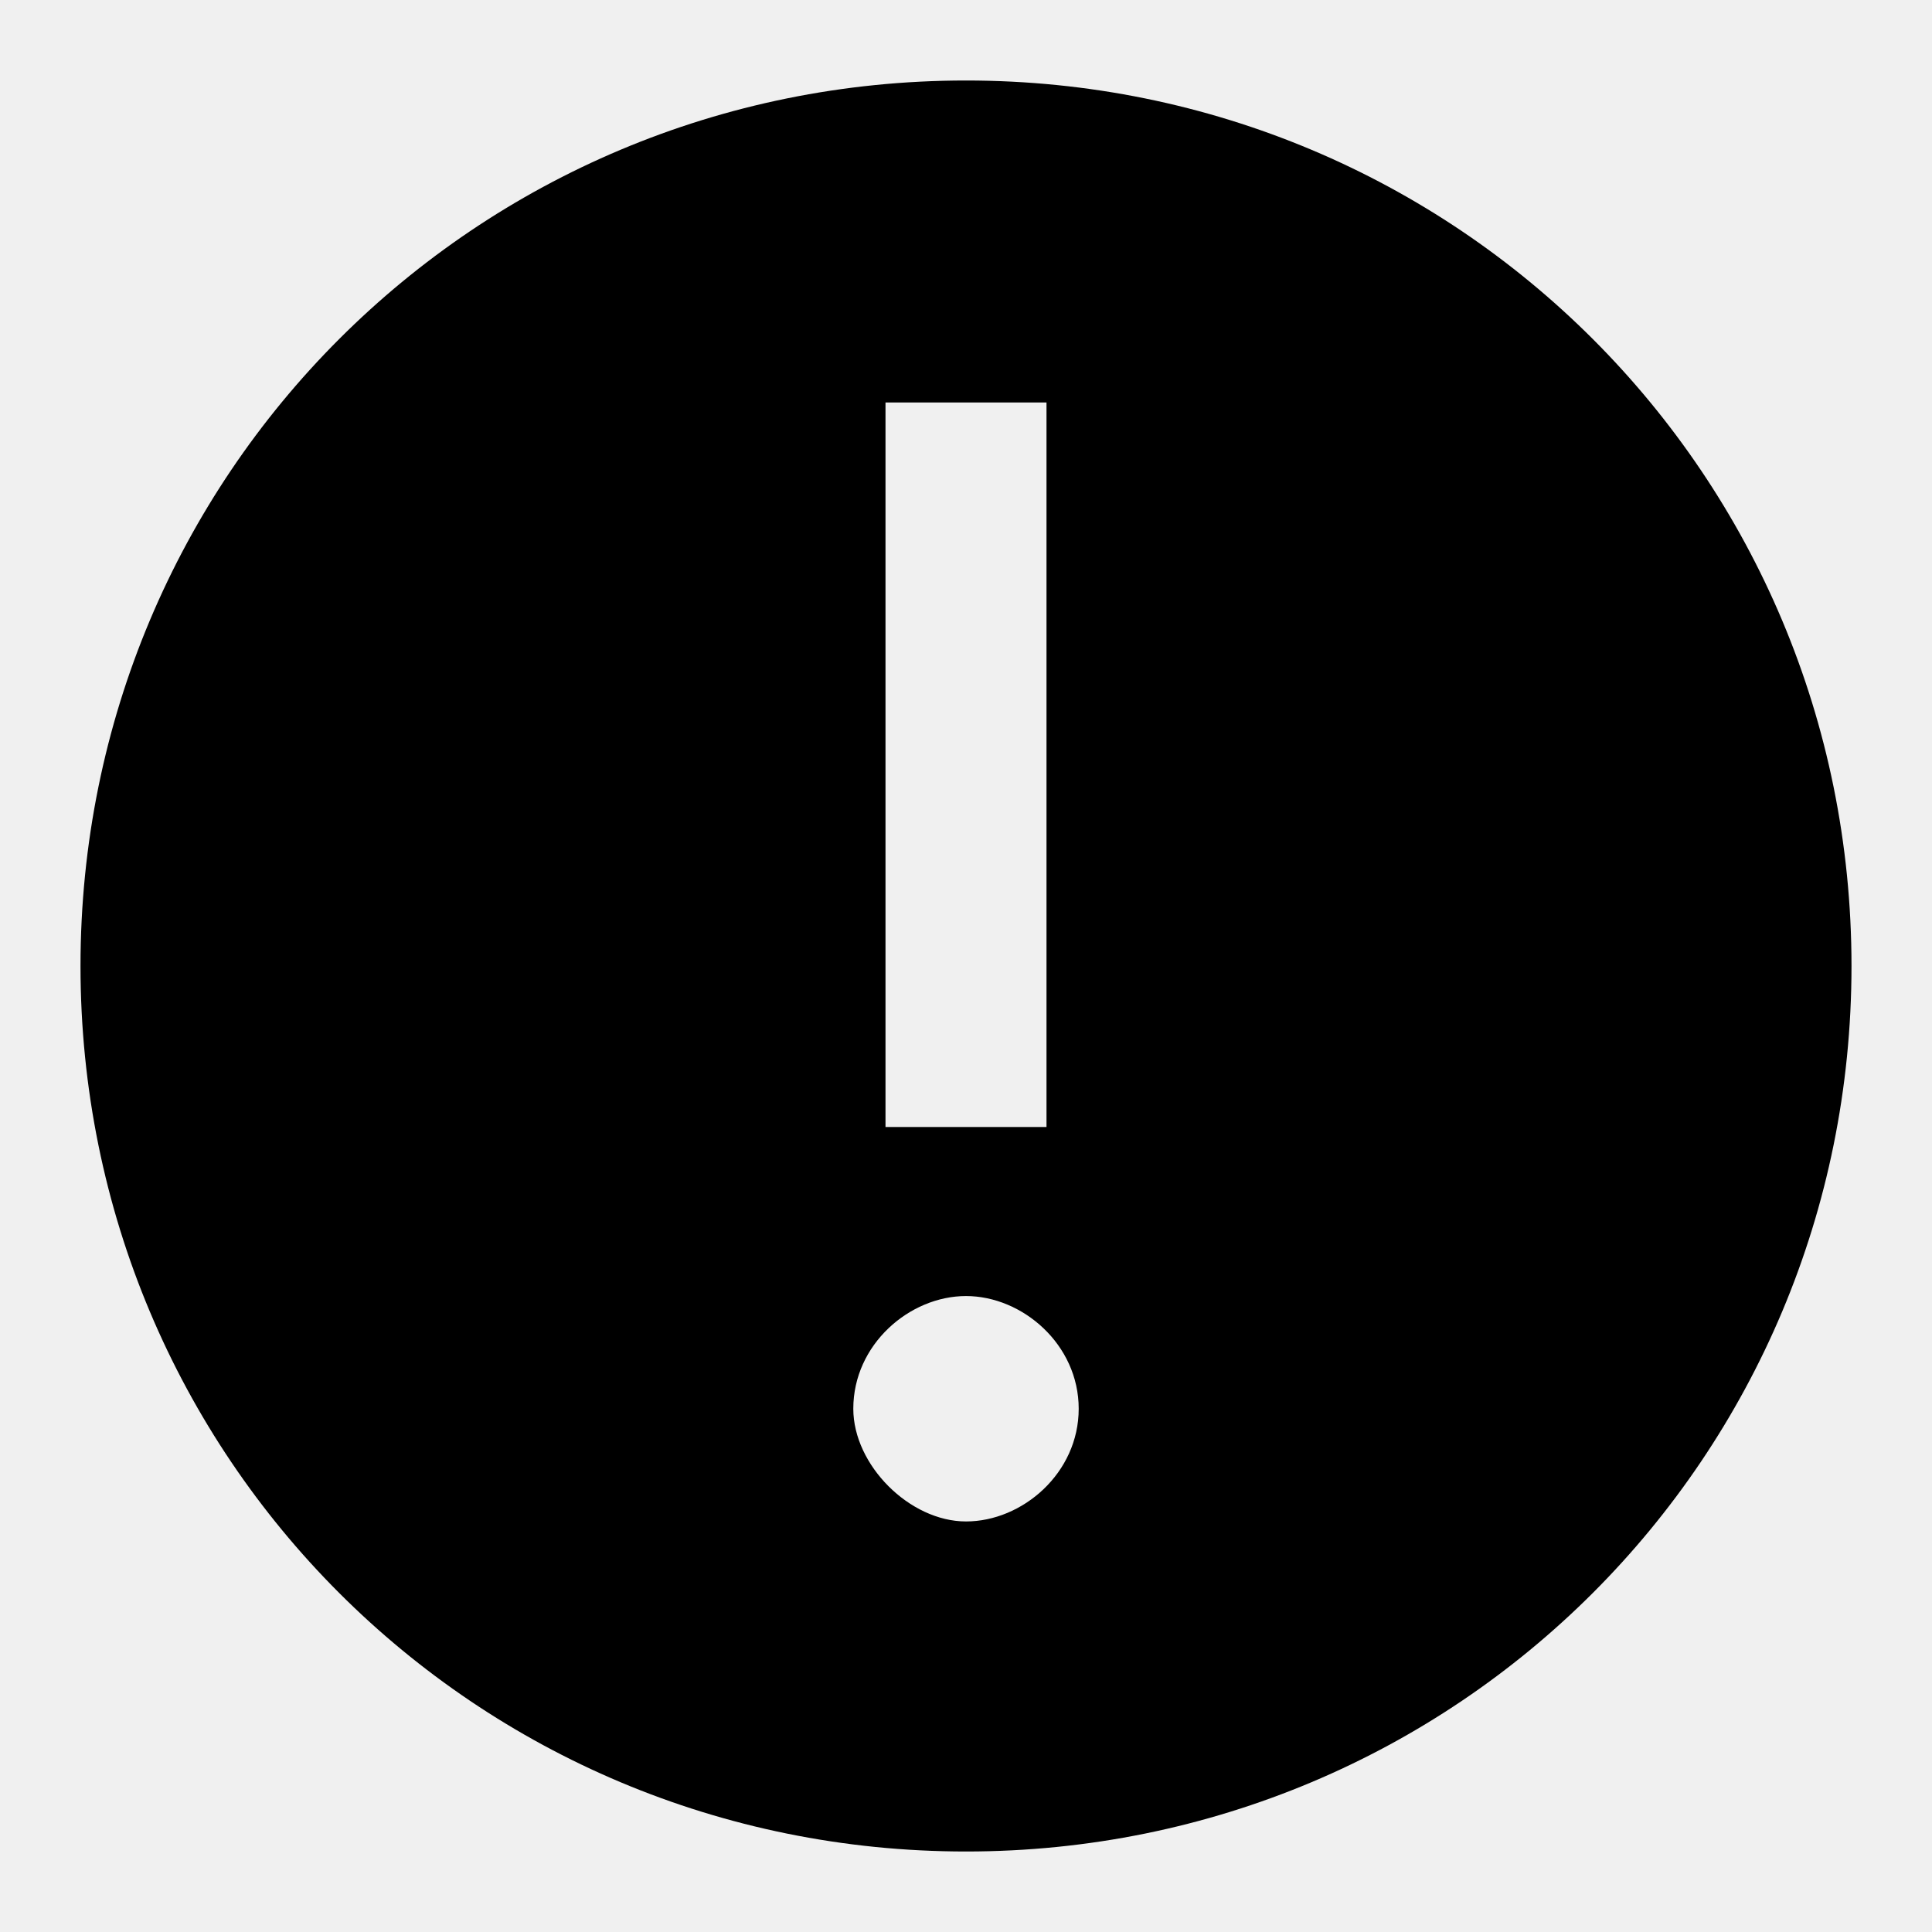
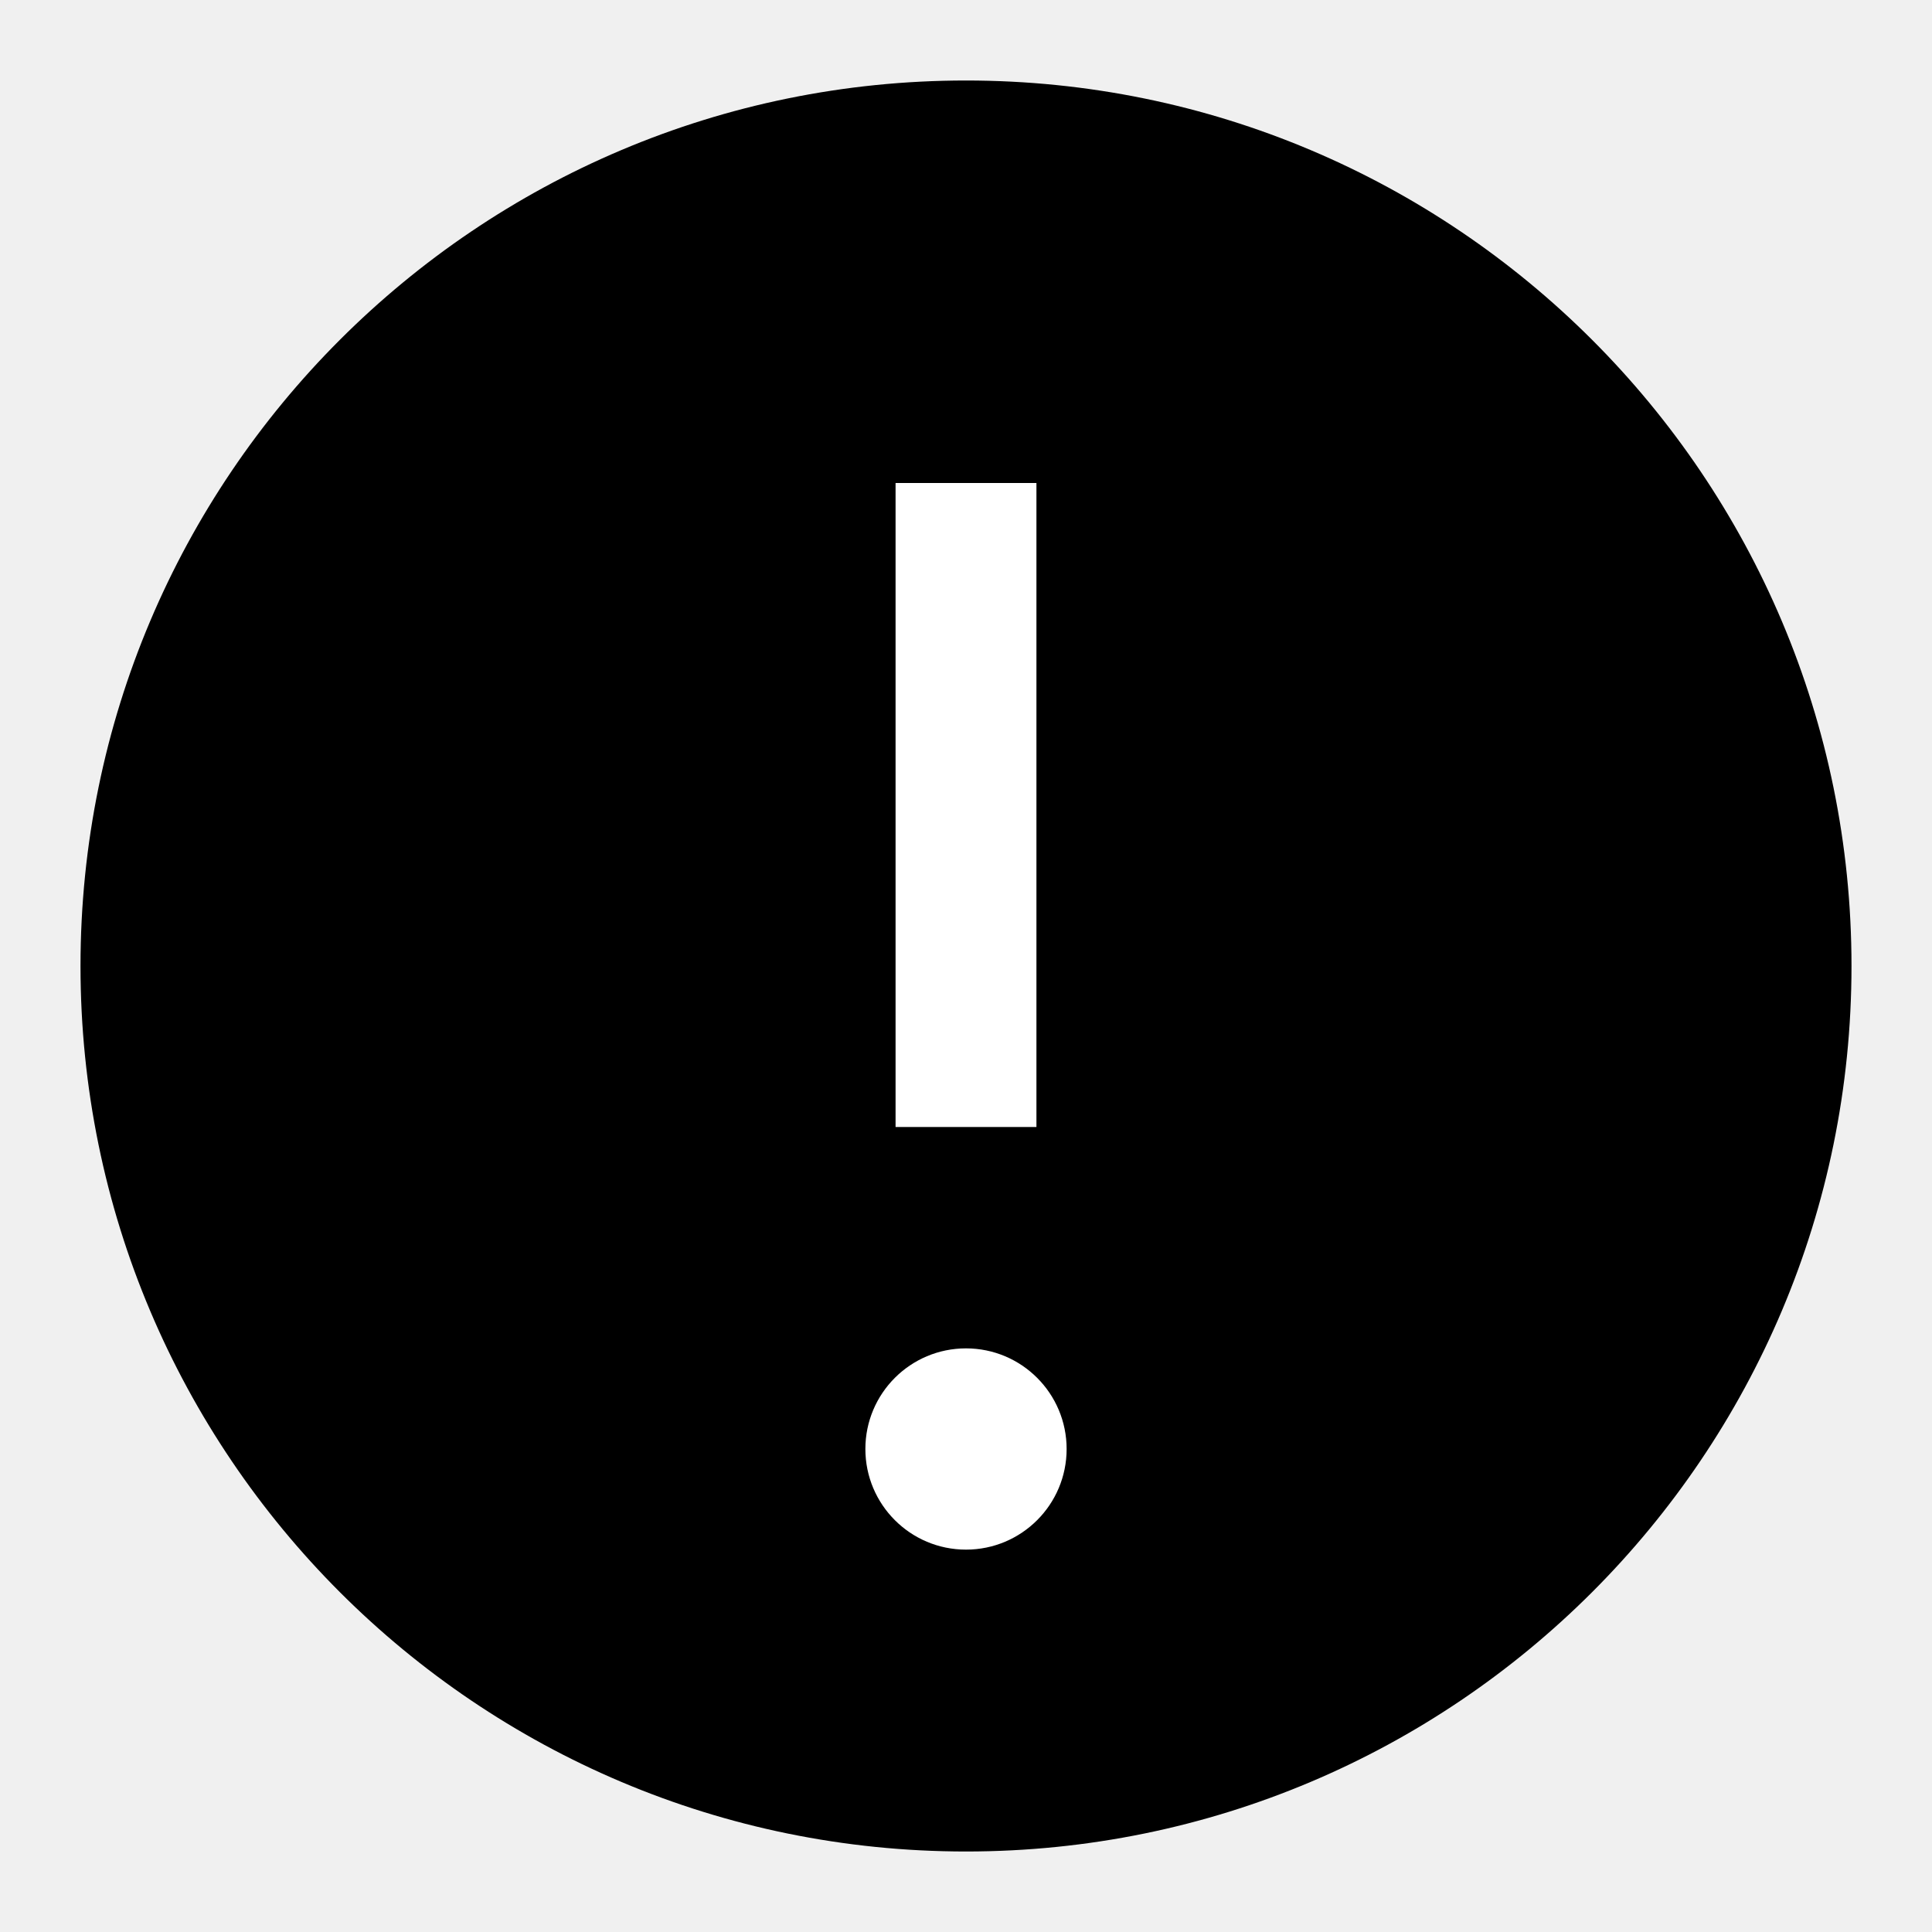
- <svg xmlns="http://www.w3.org/2000/svg" version="1.1" id="Layer_1" x="0px" y="0px" width="24px" height="24px" viewBox="0 0 24 24" style="enable-background:new 0 0 24 24;" xml:space="preserve">
-   <style type="text/css">
- 	.st0{opacity:0;fill-opacity:0;}
- </style>
-   <path d="M12,1C5.9,1,1,5.9,1,12s4.9,11,11,11s11-4.9,11-11S18.1,1,12,1z M11,8V5h2v9h-2V8z M12,18.9c-0.7,0-1.4-0.7-1.4-1.4  c0-0.8,0.7-1.4,1.4-1.4c0.7,0,1.4,0.6,1.4,1.4C13.4,18.3,12.7,18.9,12,18.9z" />
-   <path id="inner-path" class="st0" d="M10.6,17.5c0-0.8,0.6-1.4,1.4-1.4c0.8,0,1.4,0.6,1.4,1.4c0,0.8-0.6,1.4-1.4,1.4  C11.3,18.9,10.6,18.2,10.6,17.5z M11,14V5h2v9H11z" />
+ <svg xmlns="http://www.w3.org/2000/svg" id="Layer_1" data-name="Layer 1" viewBox="0 0 24 24">
+   <defs>
+     <style>.cls-1{fill:#fff;}.cls-2{fill:none;}</style>
+   </defs>
+   <circle cx="12" cy="12" r="11" />
+   <circle class="cls-1" cx="12" cy="18" r="1.25" />
+   <rect class="cls-1" x="11.125" y="6" width="1.75" height="8" />
+   <rect id="_Transparent_Rectangle_" data-name="&lt;Transparent Rectangle&gt;" class="cls-2" width="24" height="24" />
</svg>
